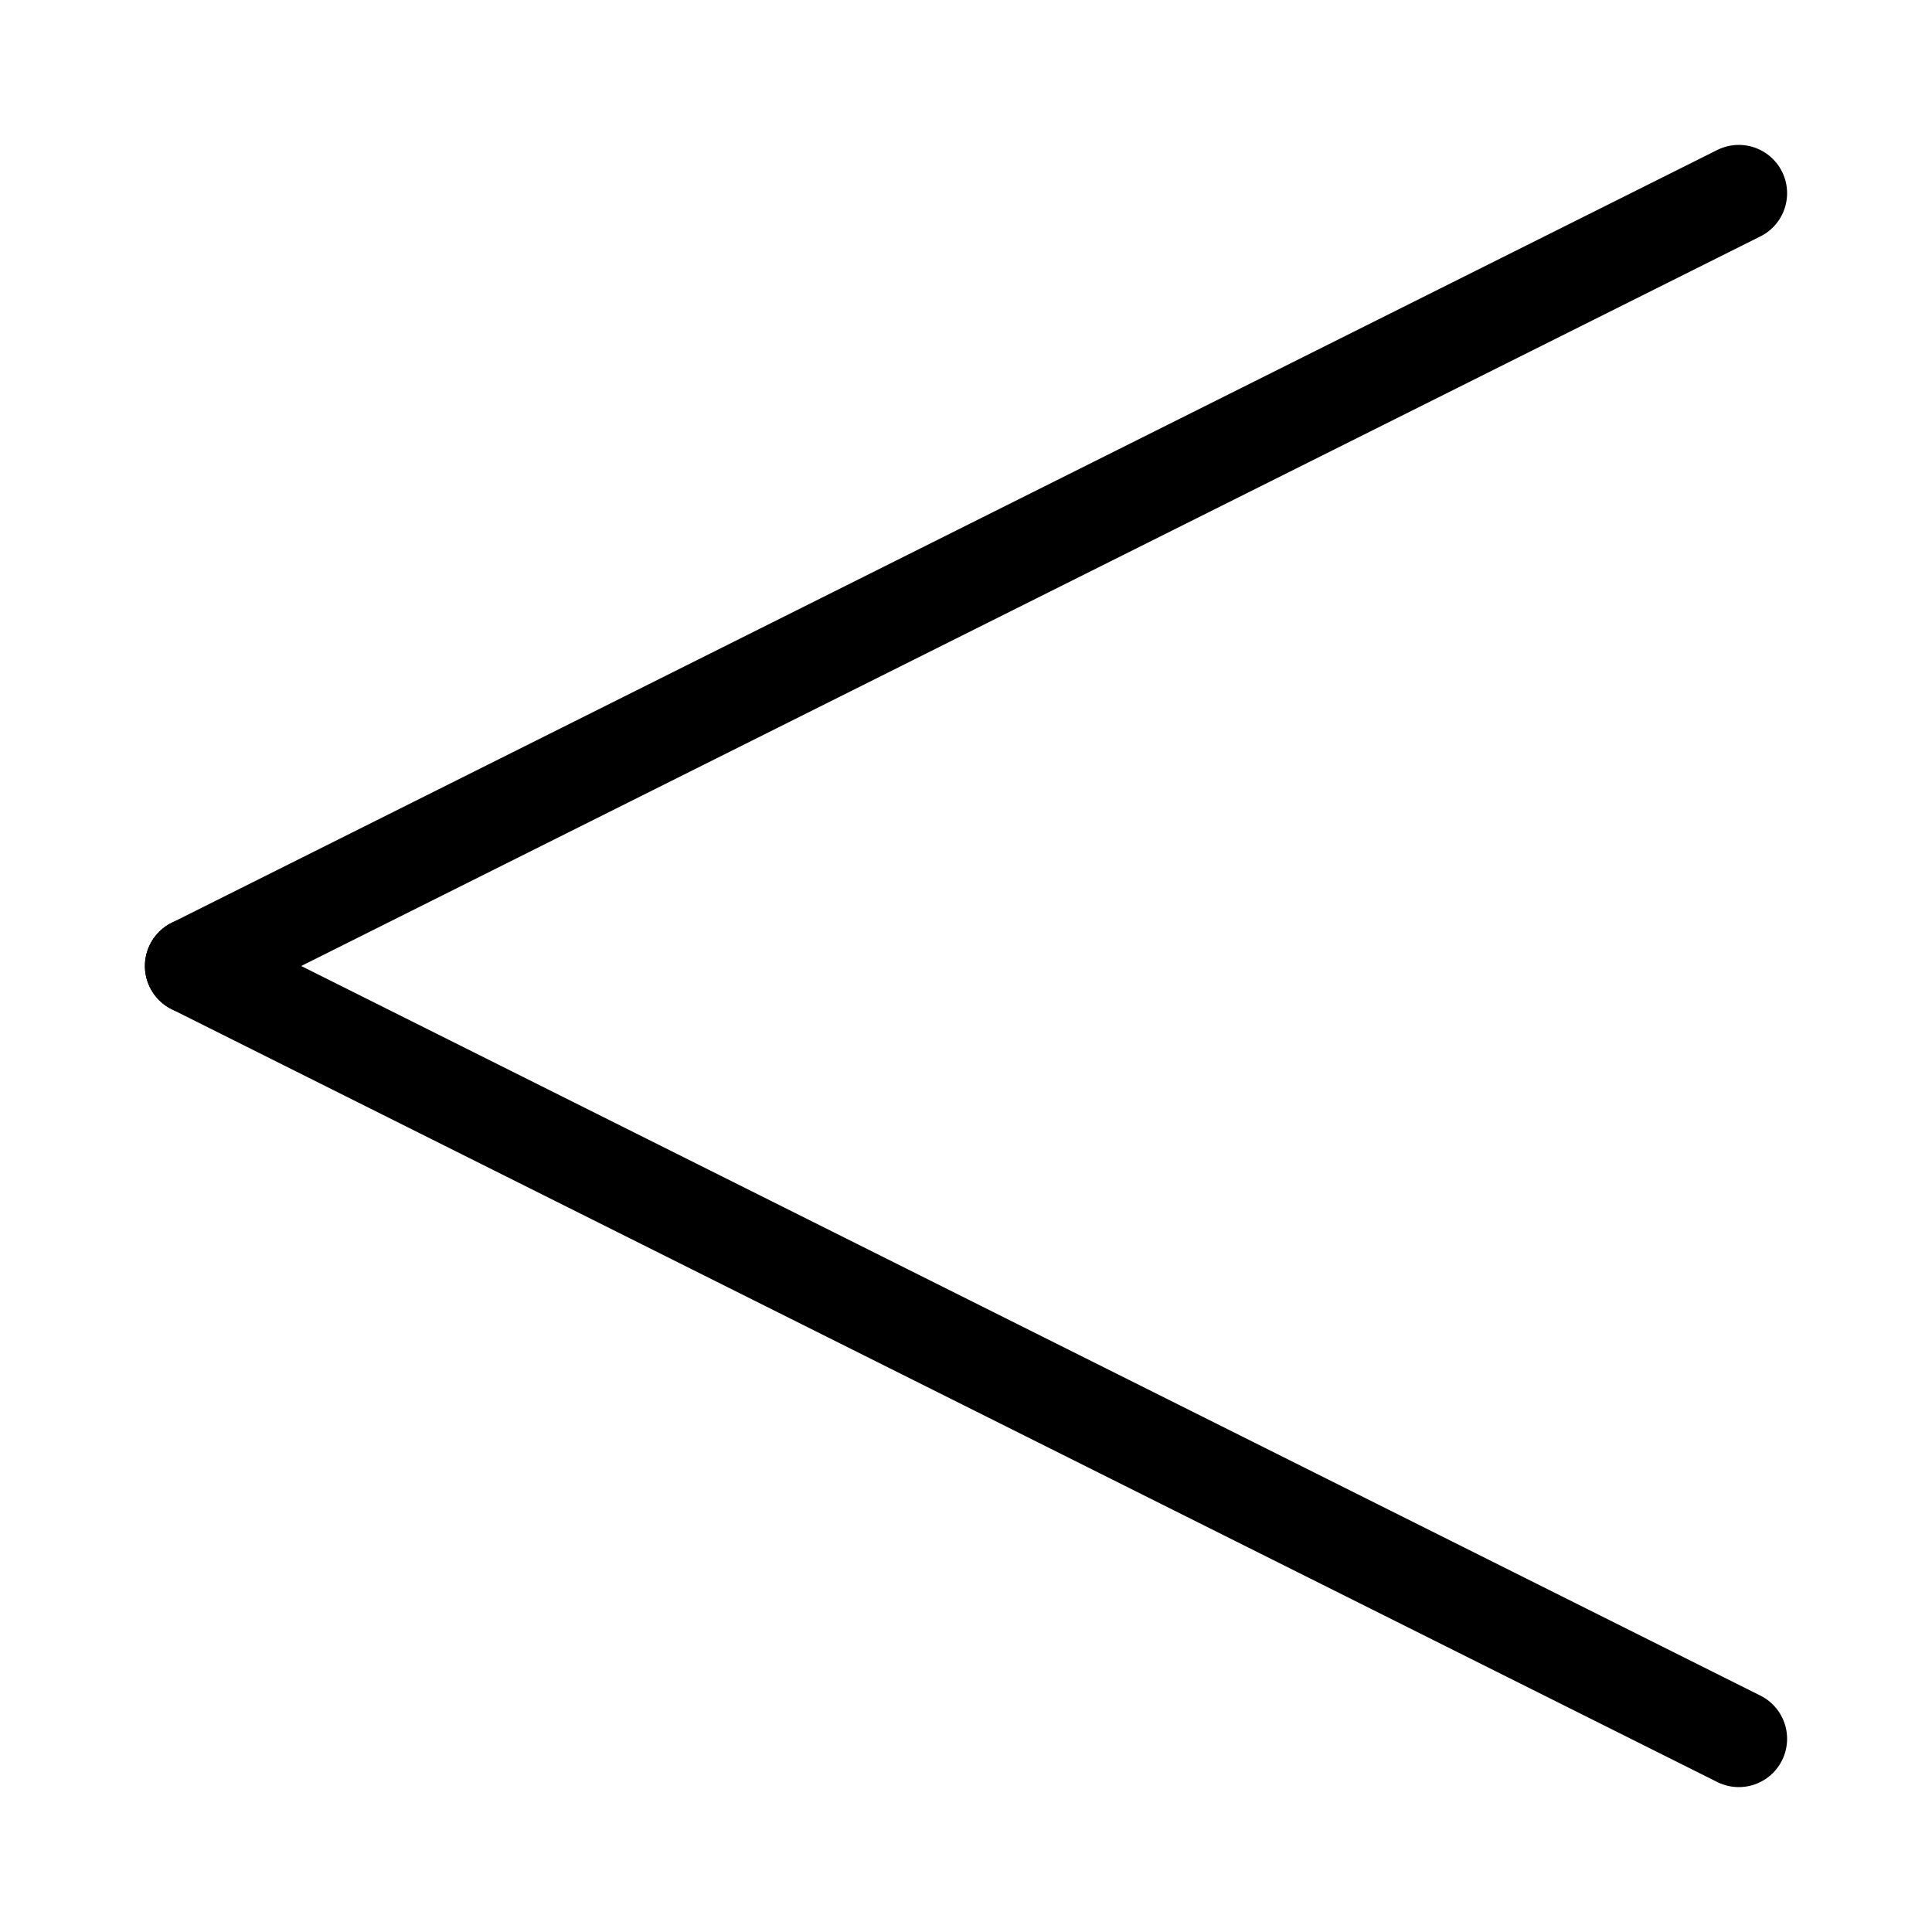
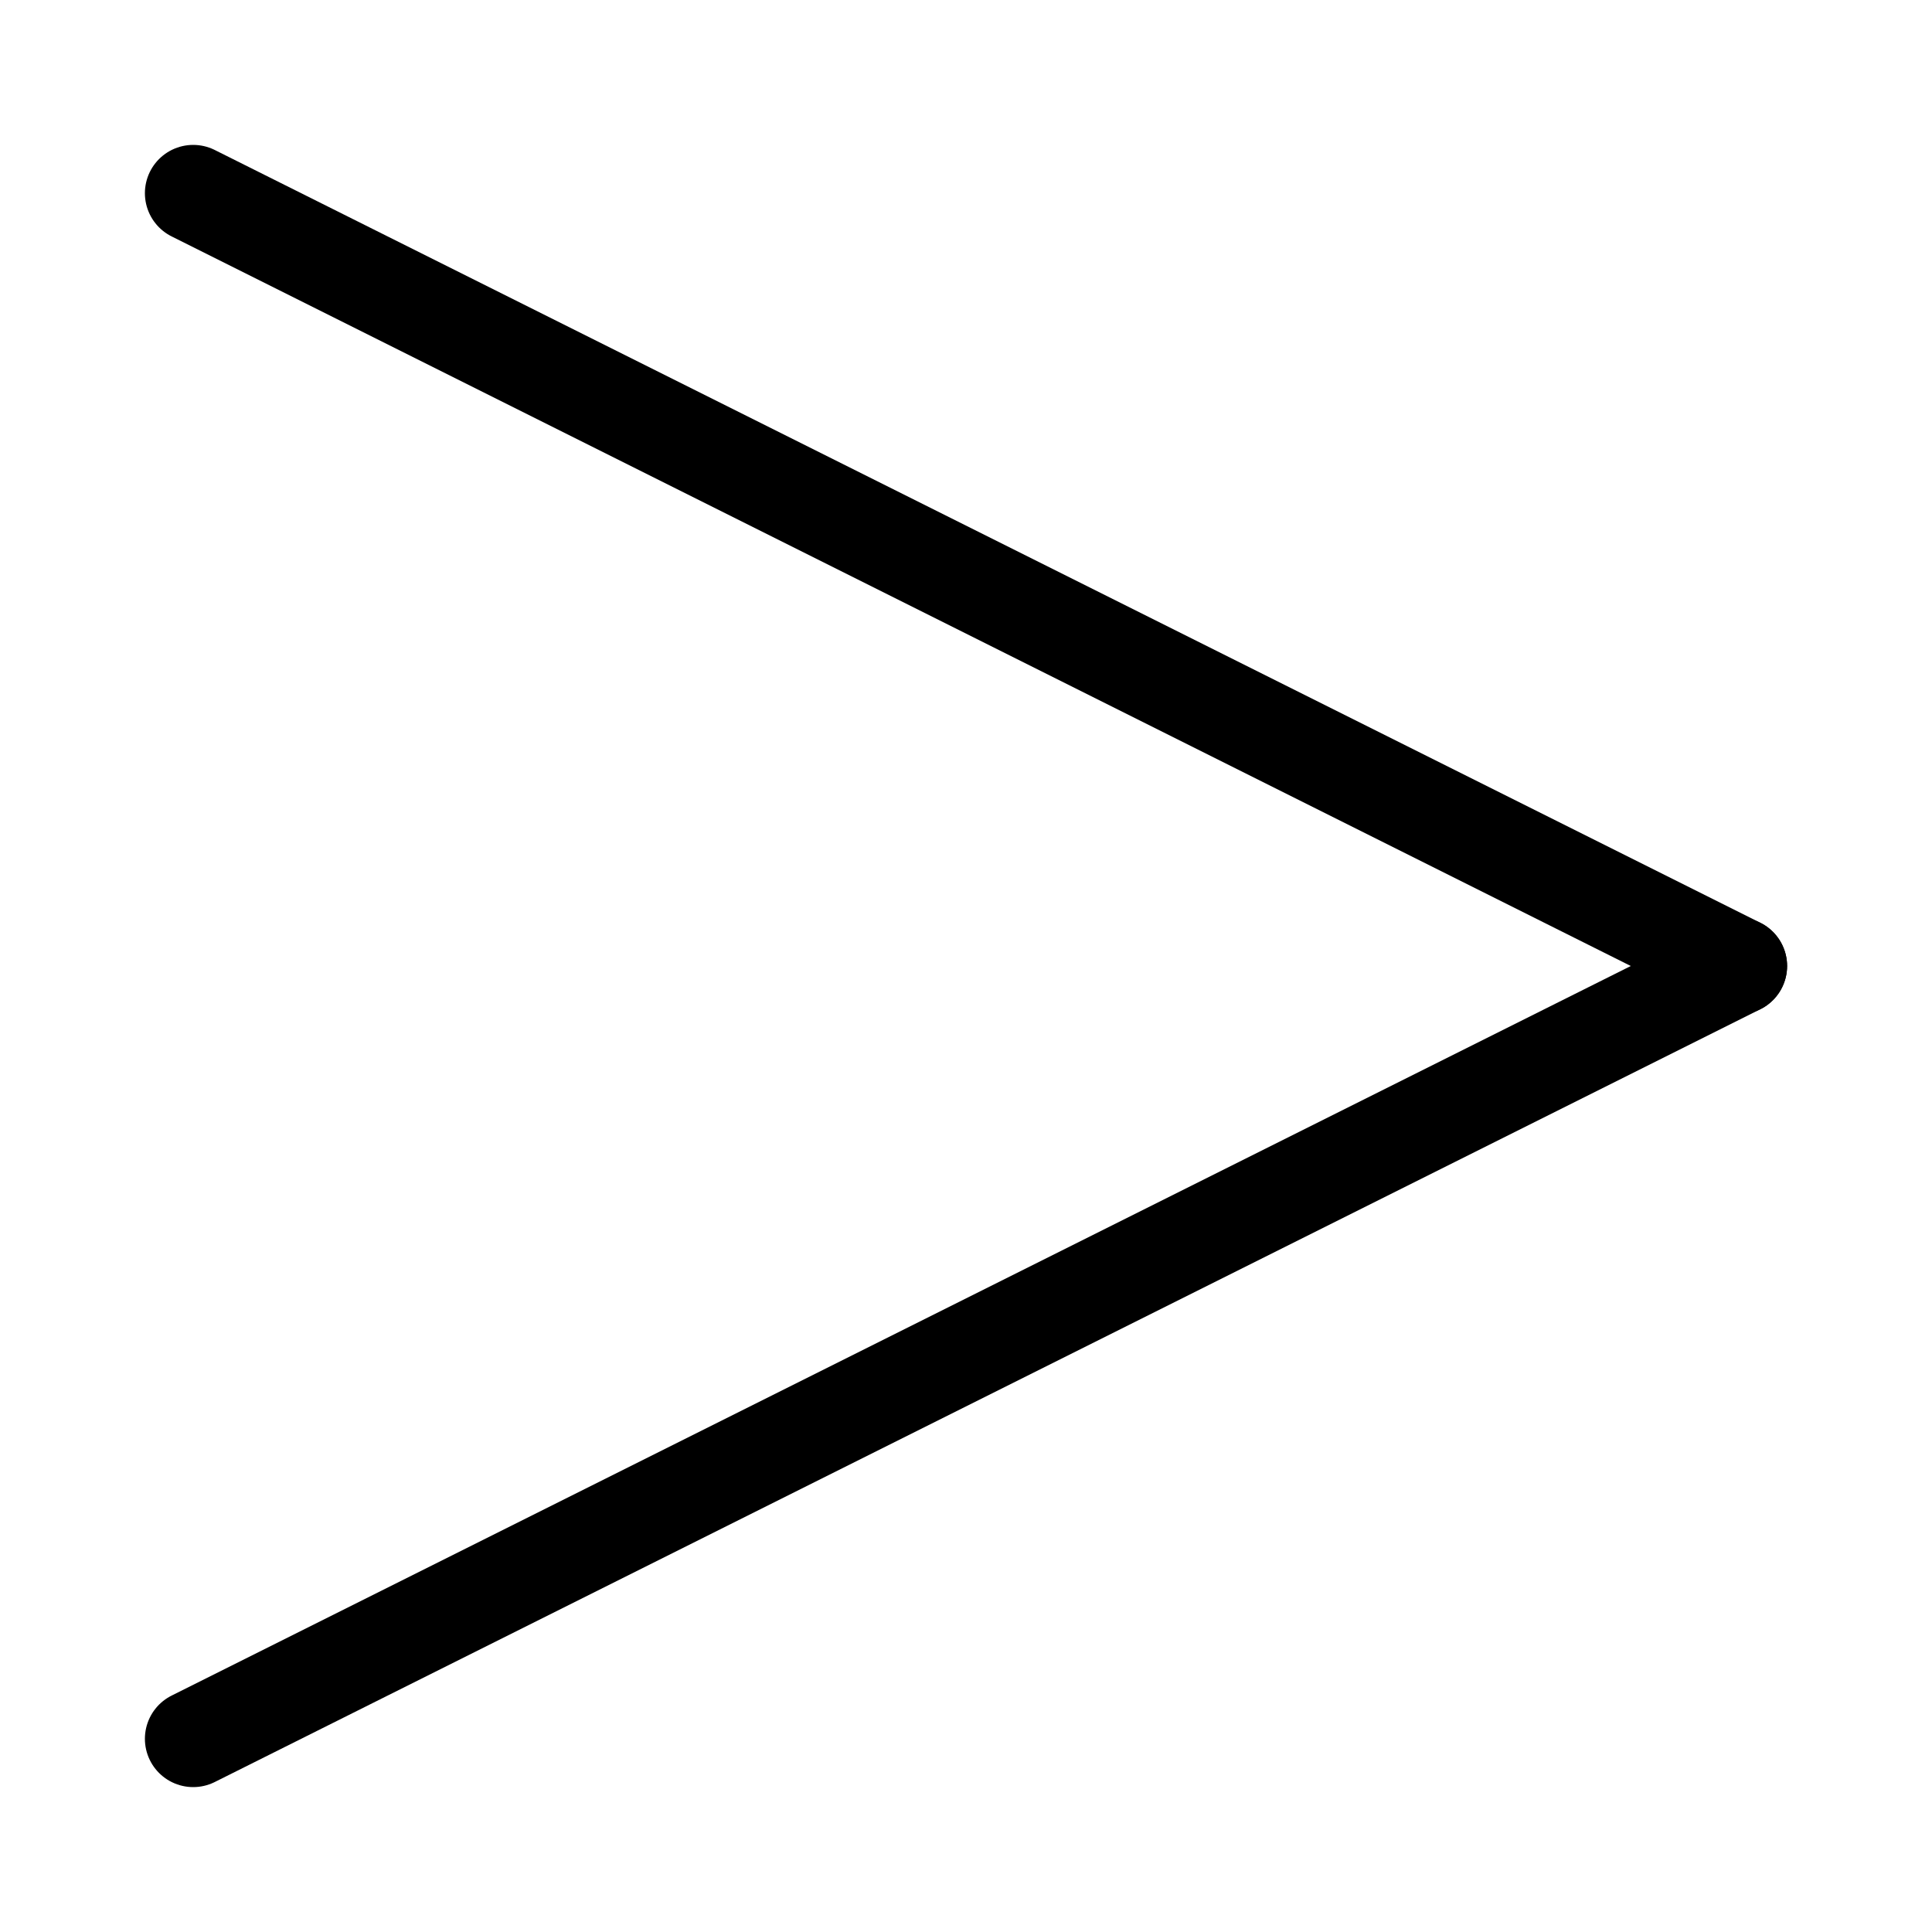
<svg xmlns="http://www.w3.org/2000/svg" width="40" height="40">
  <rect width="100%" height="100%" fill="white" />
  <g stroke="black" stroke-width="2" stroke-linecap="round">
    <g transform="" transform-origin="20 20">
-       <line x1="36" y1="4" x2="4" y2="20" />
-       <line x1="4" y1="20" x2="36" y2="36" />
+       <line x1="4" y1="4" x2="36" y2="20" />
+       <line x1="36" y1="20" x2="4" y2="36" />
    </g>
  </g>
</svg>
